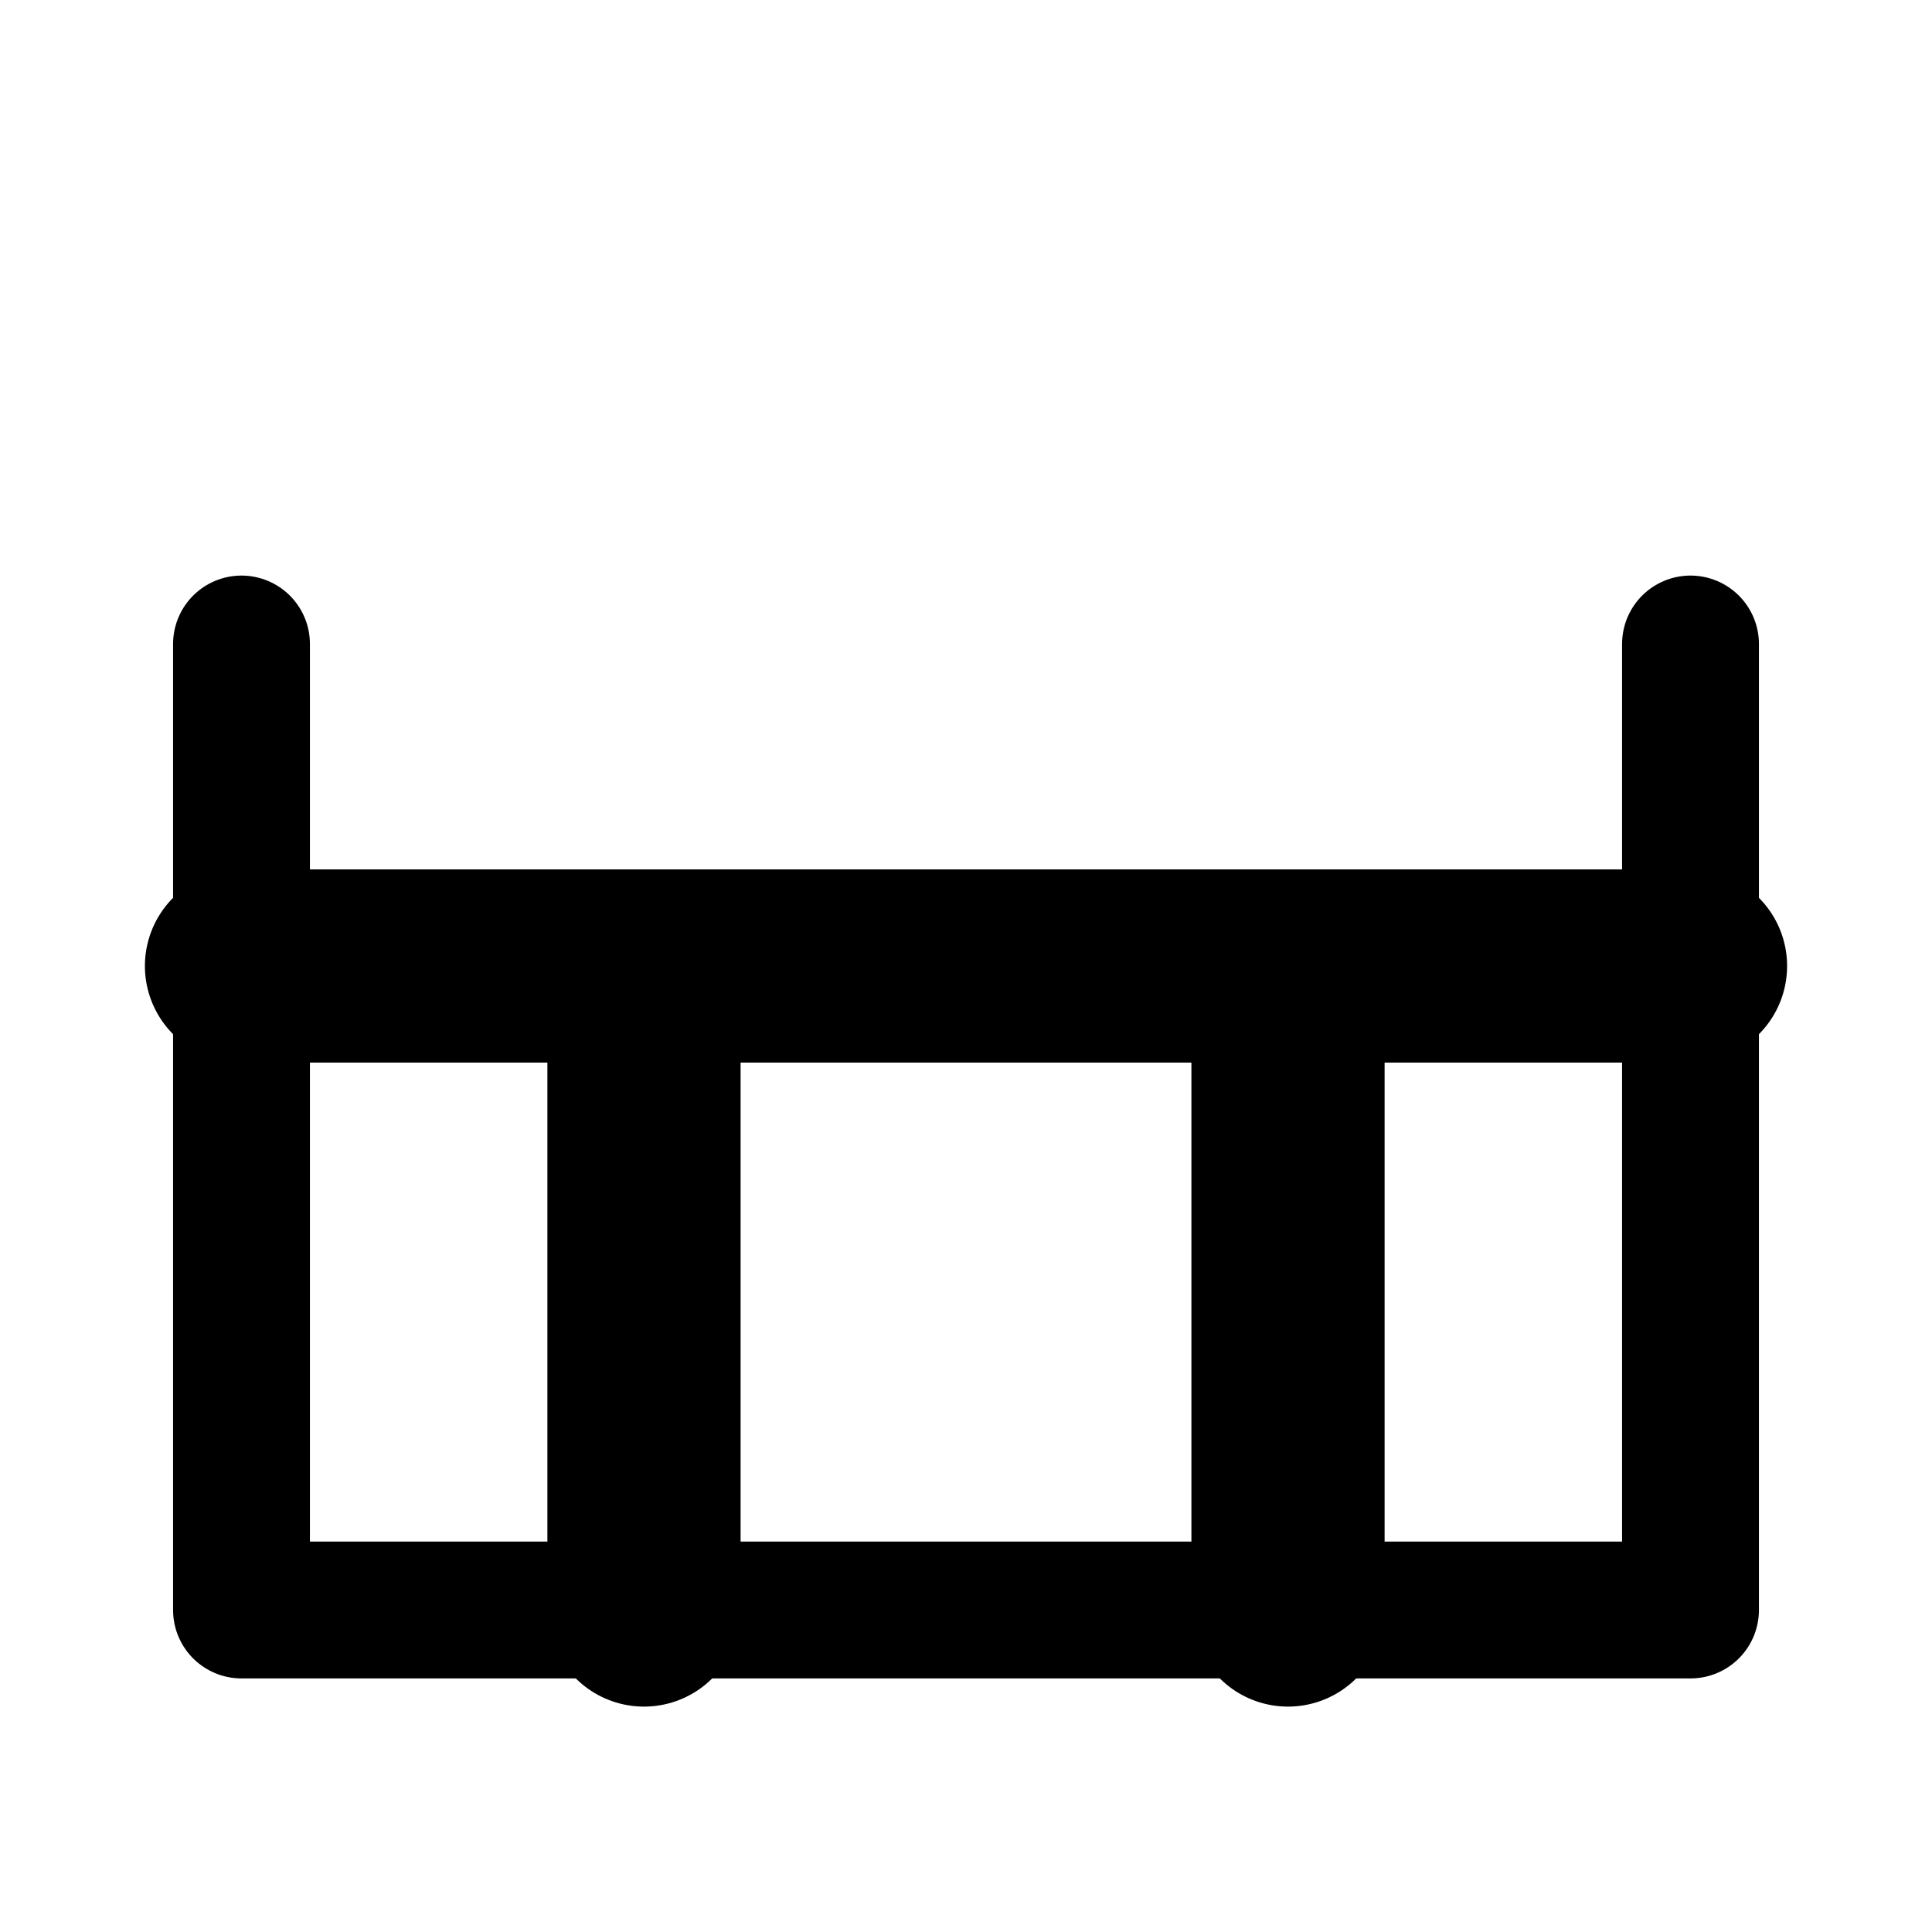
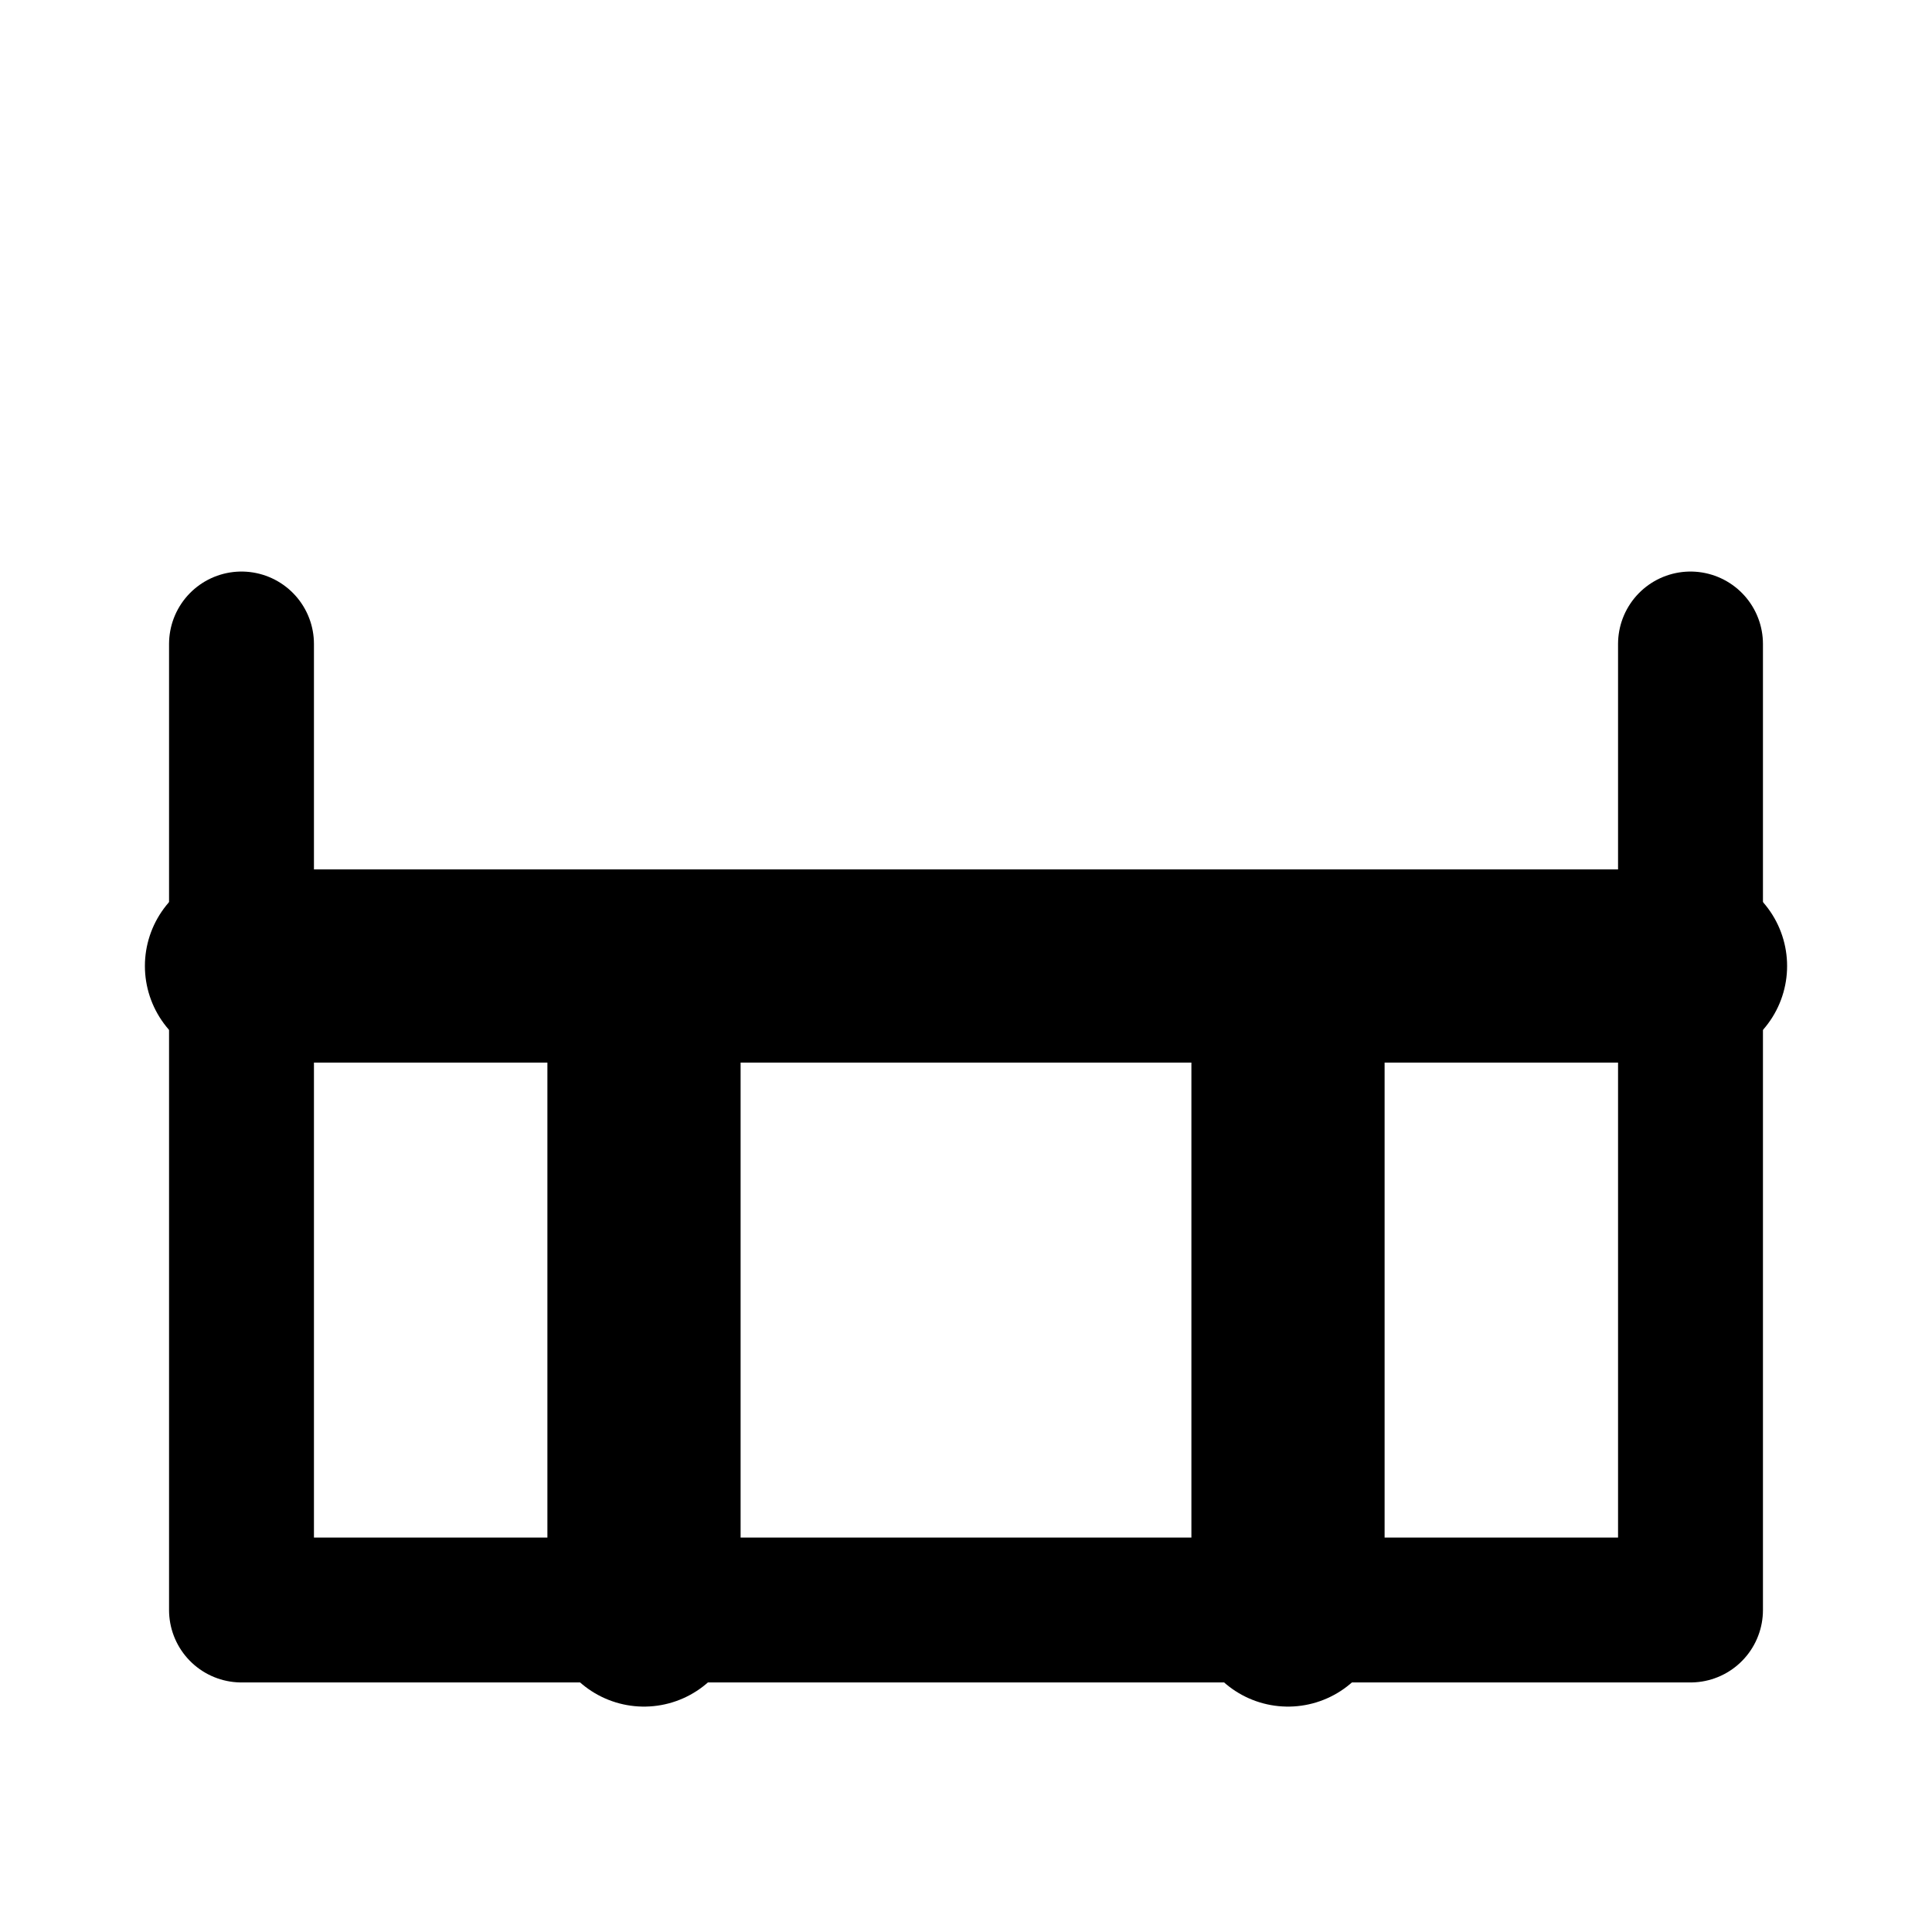
- <svg xmlns="http://www.w3.org/2000/svg" width="24" height="24" viewBox="0 0 24 24" fill="none" stroke="currentColor" stroke-width="1.7" stroke-linecap="round" stroke-linejoin="round">
+ <svg xmlns="http://www.w3.org/2000/svg" width="24" height="24" viewBox="0 0 24 24" fill="none" stroke="currentColor" stroke-width="1.8" stroke-linecap="round" stroke-linejoin="round">
  <path d="M3 20h18M3 20V8M21 20V8" />
  <path d="M8 20v-8M16 20v-8M3 12h18" stroke-width="2.4" />
</svg>
